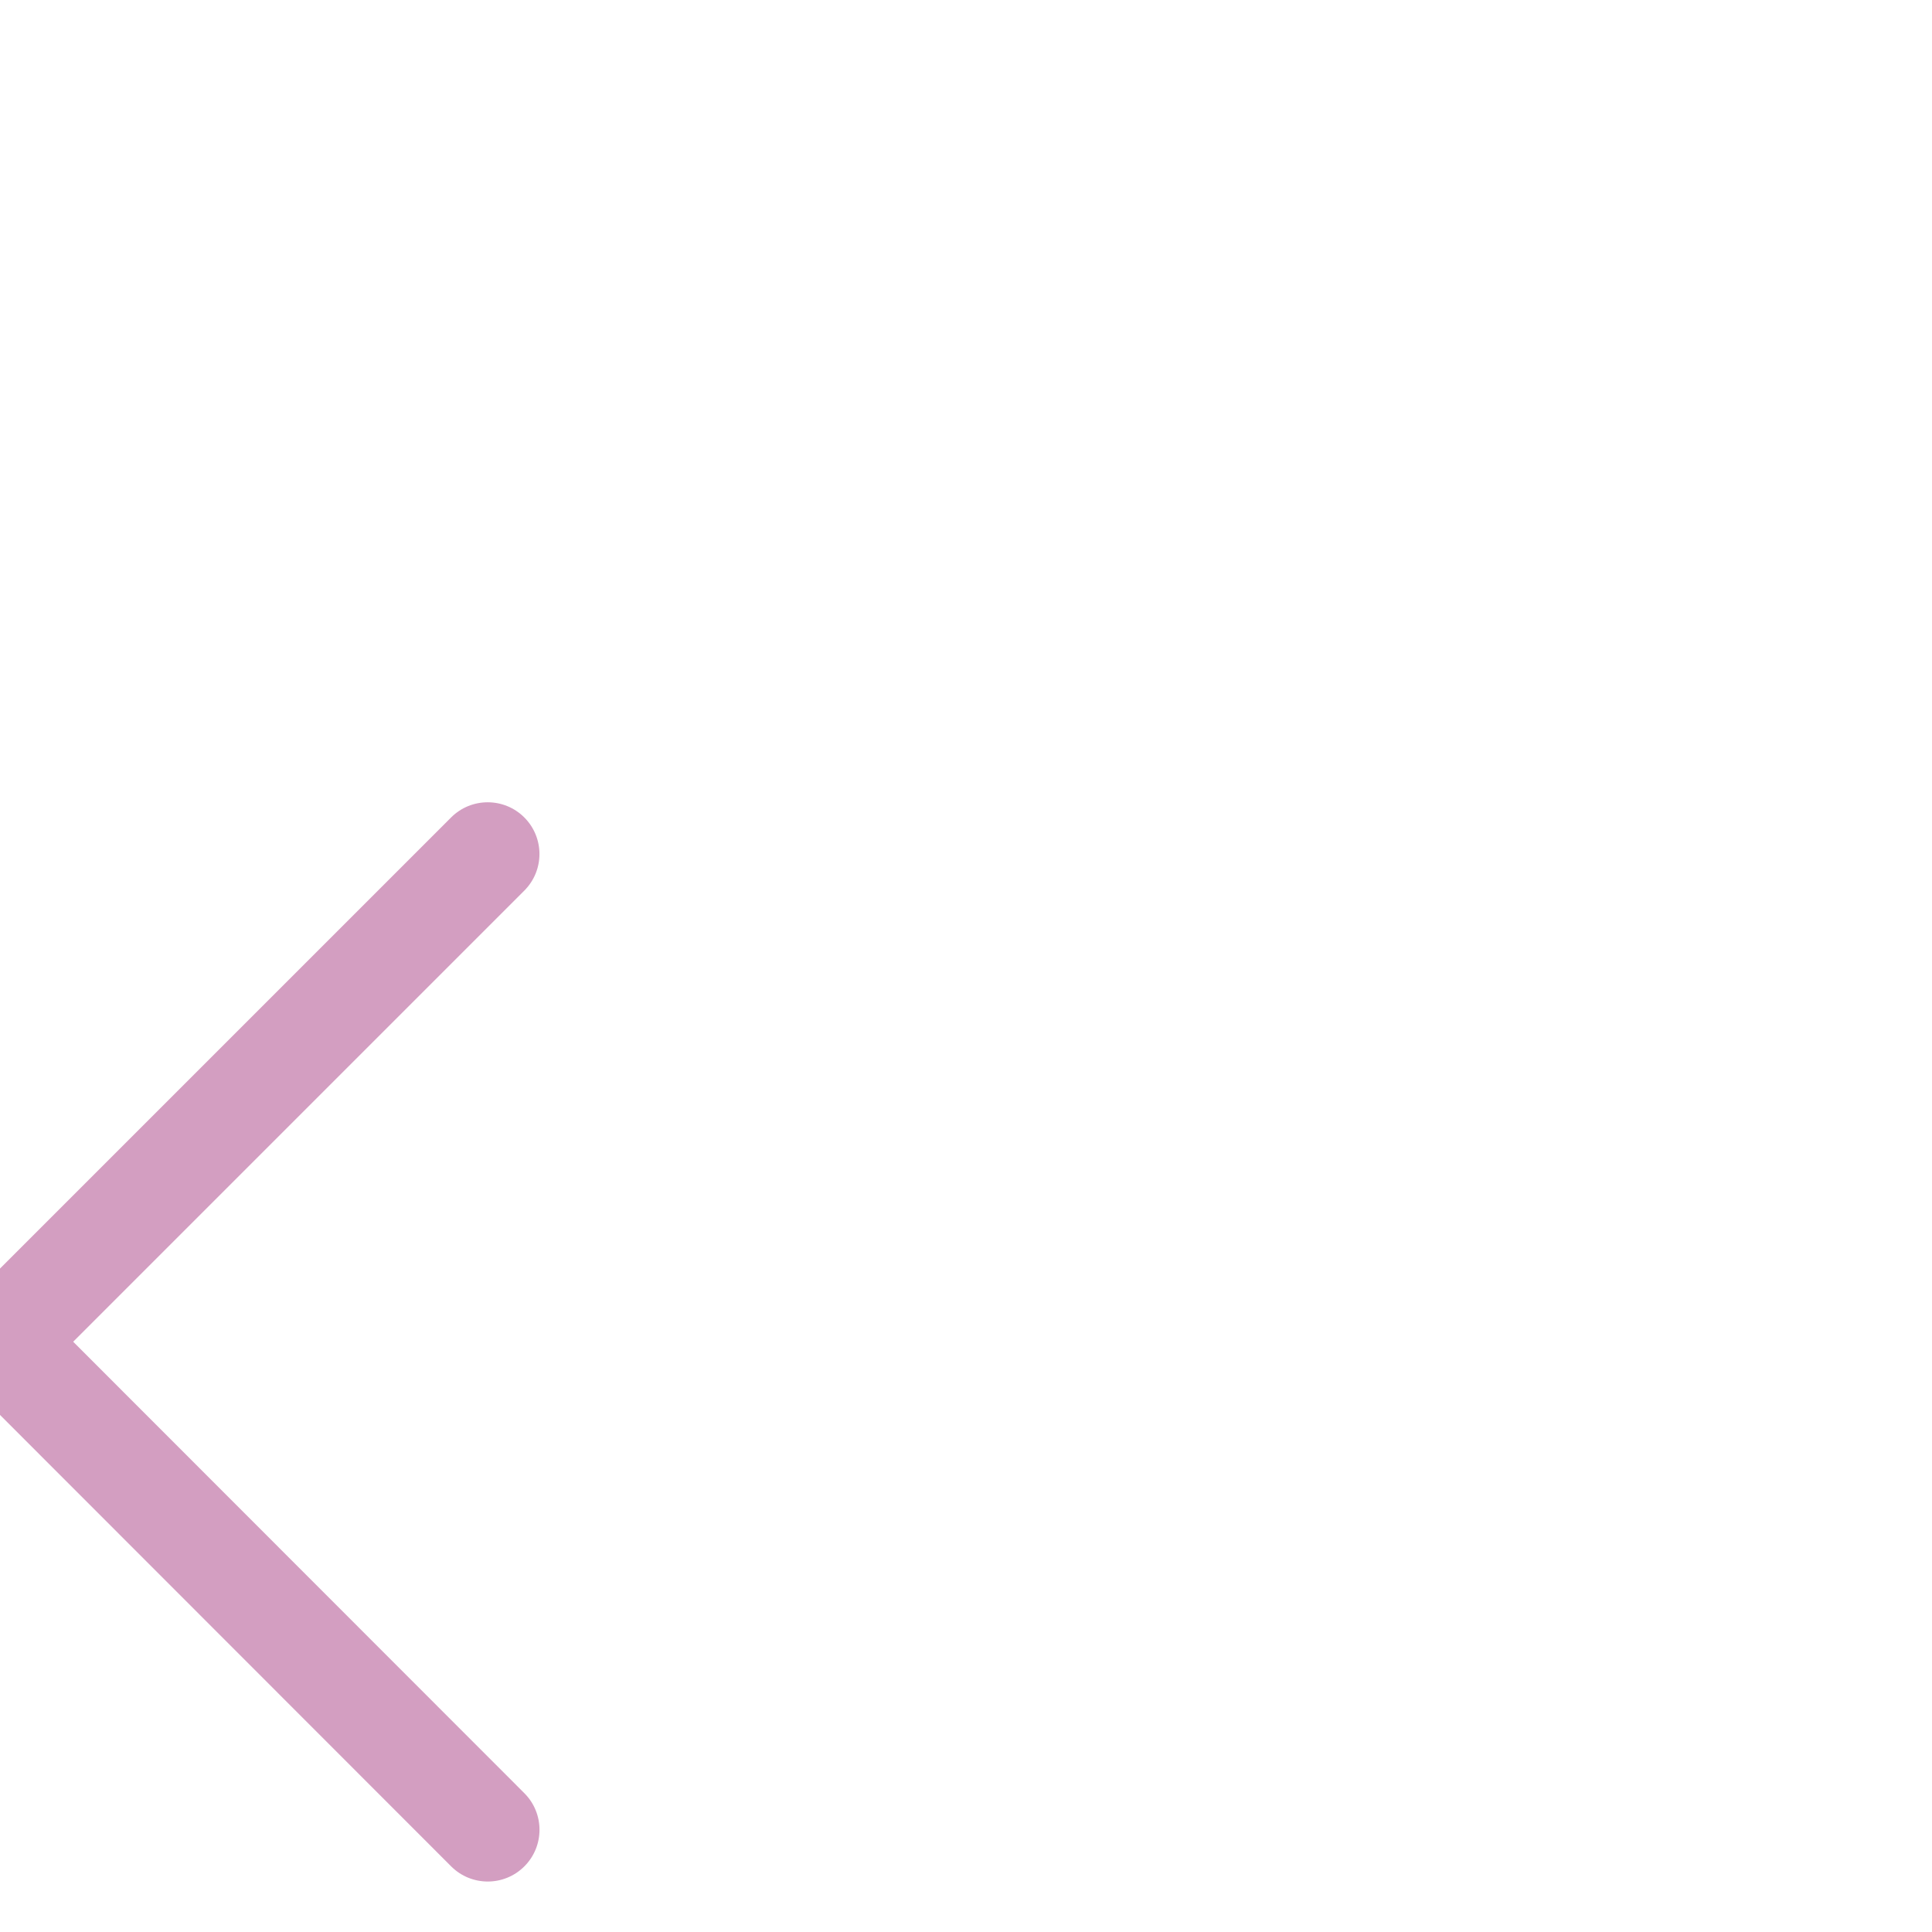
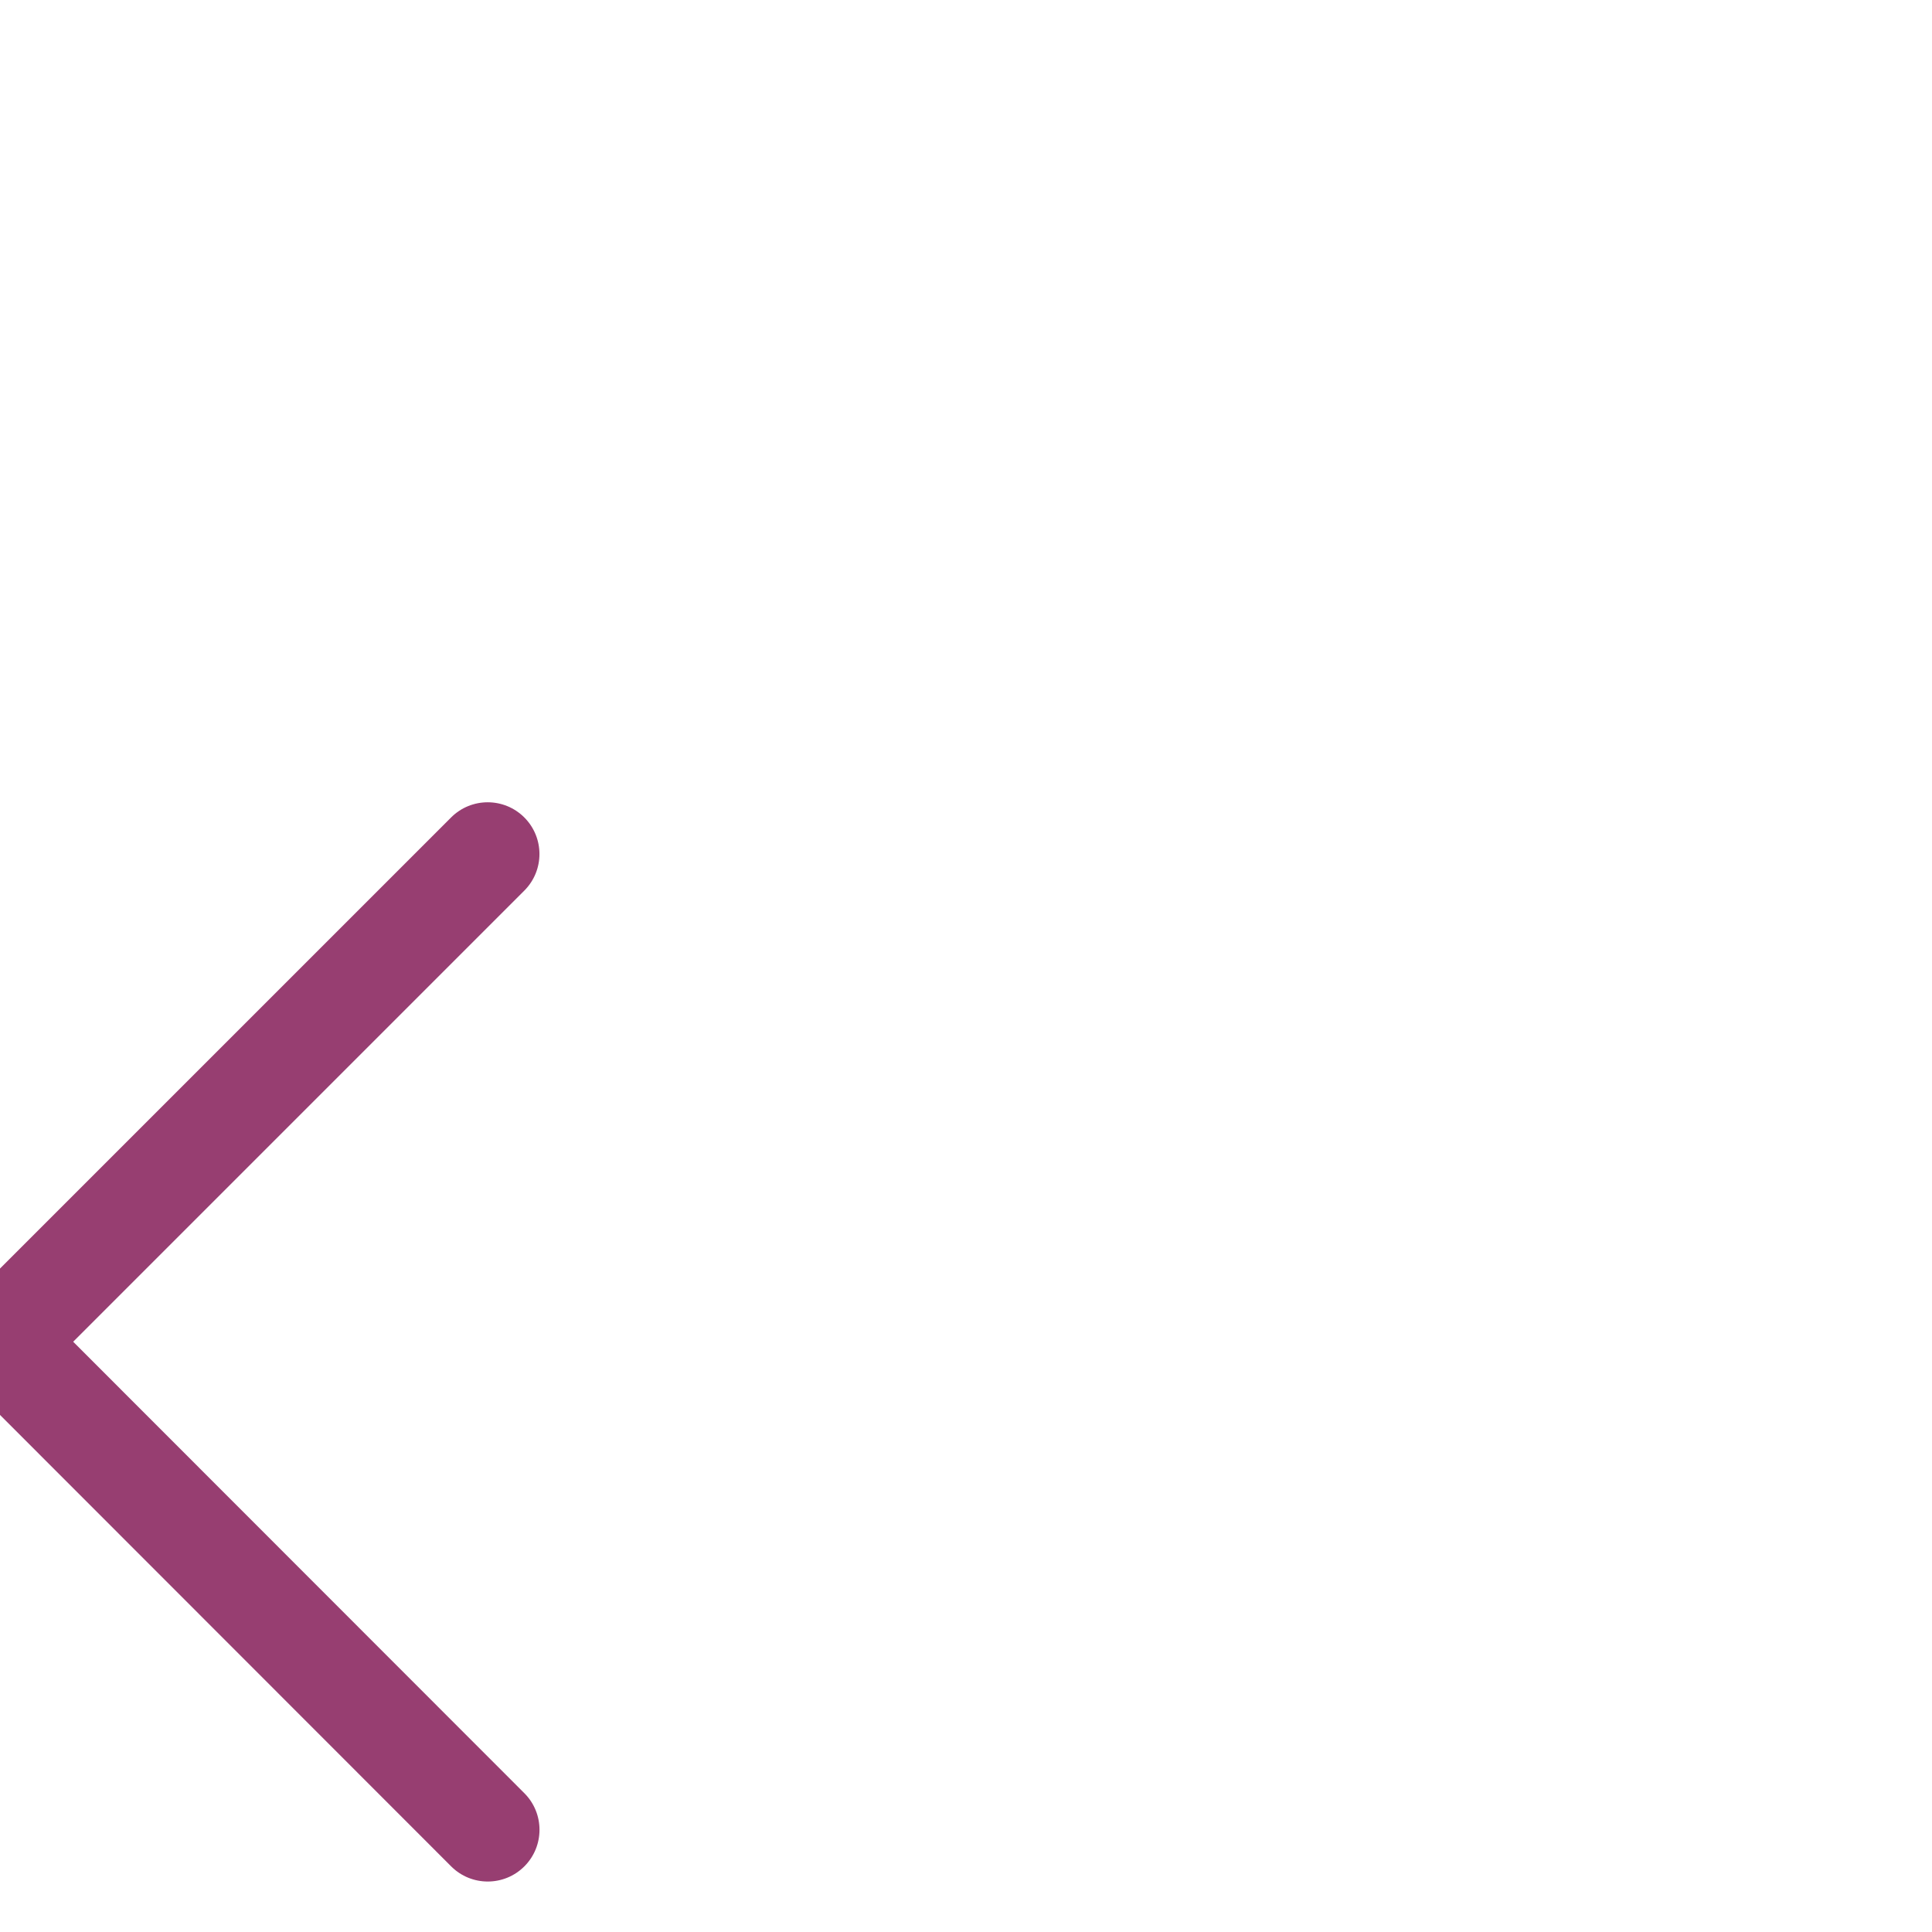
- <svg xmlns="http://www.w3.org/2000/svg" width="800px" height="800px" viewBox="0 0 28 28" version="1.1" fill="#D39EC1" transform="rotate(45)">
+ <svg xmlns="http://www.w3.org/2000/svg" width="800px" height="800px" viewBox="0 0 28 28" version="1.1" fill="#973e71" transform="rotate(45)">
  <g id="SVGRepo_bgCarrier" stroke-width="0" />
  <g id="SVGRepo_tracerCarrier" stroke-linecap="round" stroke-linejoin="round" />
  <g id="SVGRepo_iconCarrier">
-     <g id="🔍-Product-Icons" stroke="none" stroke-width="1" fill="#D39EC1" fill-rule="evenodd">
-       <g id="ic_fluent_add_28_regular" fill="#D39EC1" fill-rule="nonzero">
+     <g id="🔍-Product-Icons" stroke="none" stroke-width="1" fill="#973e71" fill-rule="evenodd">
+       <g id="ic_fluent_add_28_regular" fill="#973e71" fill-rule="nonzero">
        <path d="M14.5,13 L14.5,3.754 C14.5,3.34 14.164,3.004 13.75,3.004 C13.336,3.004 13,3.34 13,3.754 L13,13 L3.754,13 C3.34,13 3.004,13.336 3.004,13.75 C3.004,14.164 3.34,14.5 3.754,14.5 L13,14.5 L13,23.752 C13,24.166 13.336,24.502 13.75,24.502 C14.164,24.502 14.5,24.166 14.5,23.752 L14.5,14.5 L23.75,14.503 C24.164,14.503 24.5,14.167 24.5,13.753 C24.5,13.339 24.164,13.003 23.75,13.003 L14.5,13 Z" id="🎨-Color"> </path>
      </g>
    </g>
  </g>
</svg>
